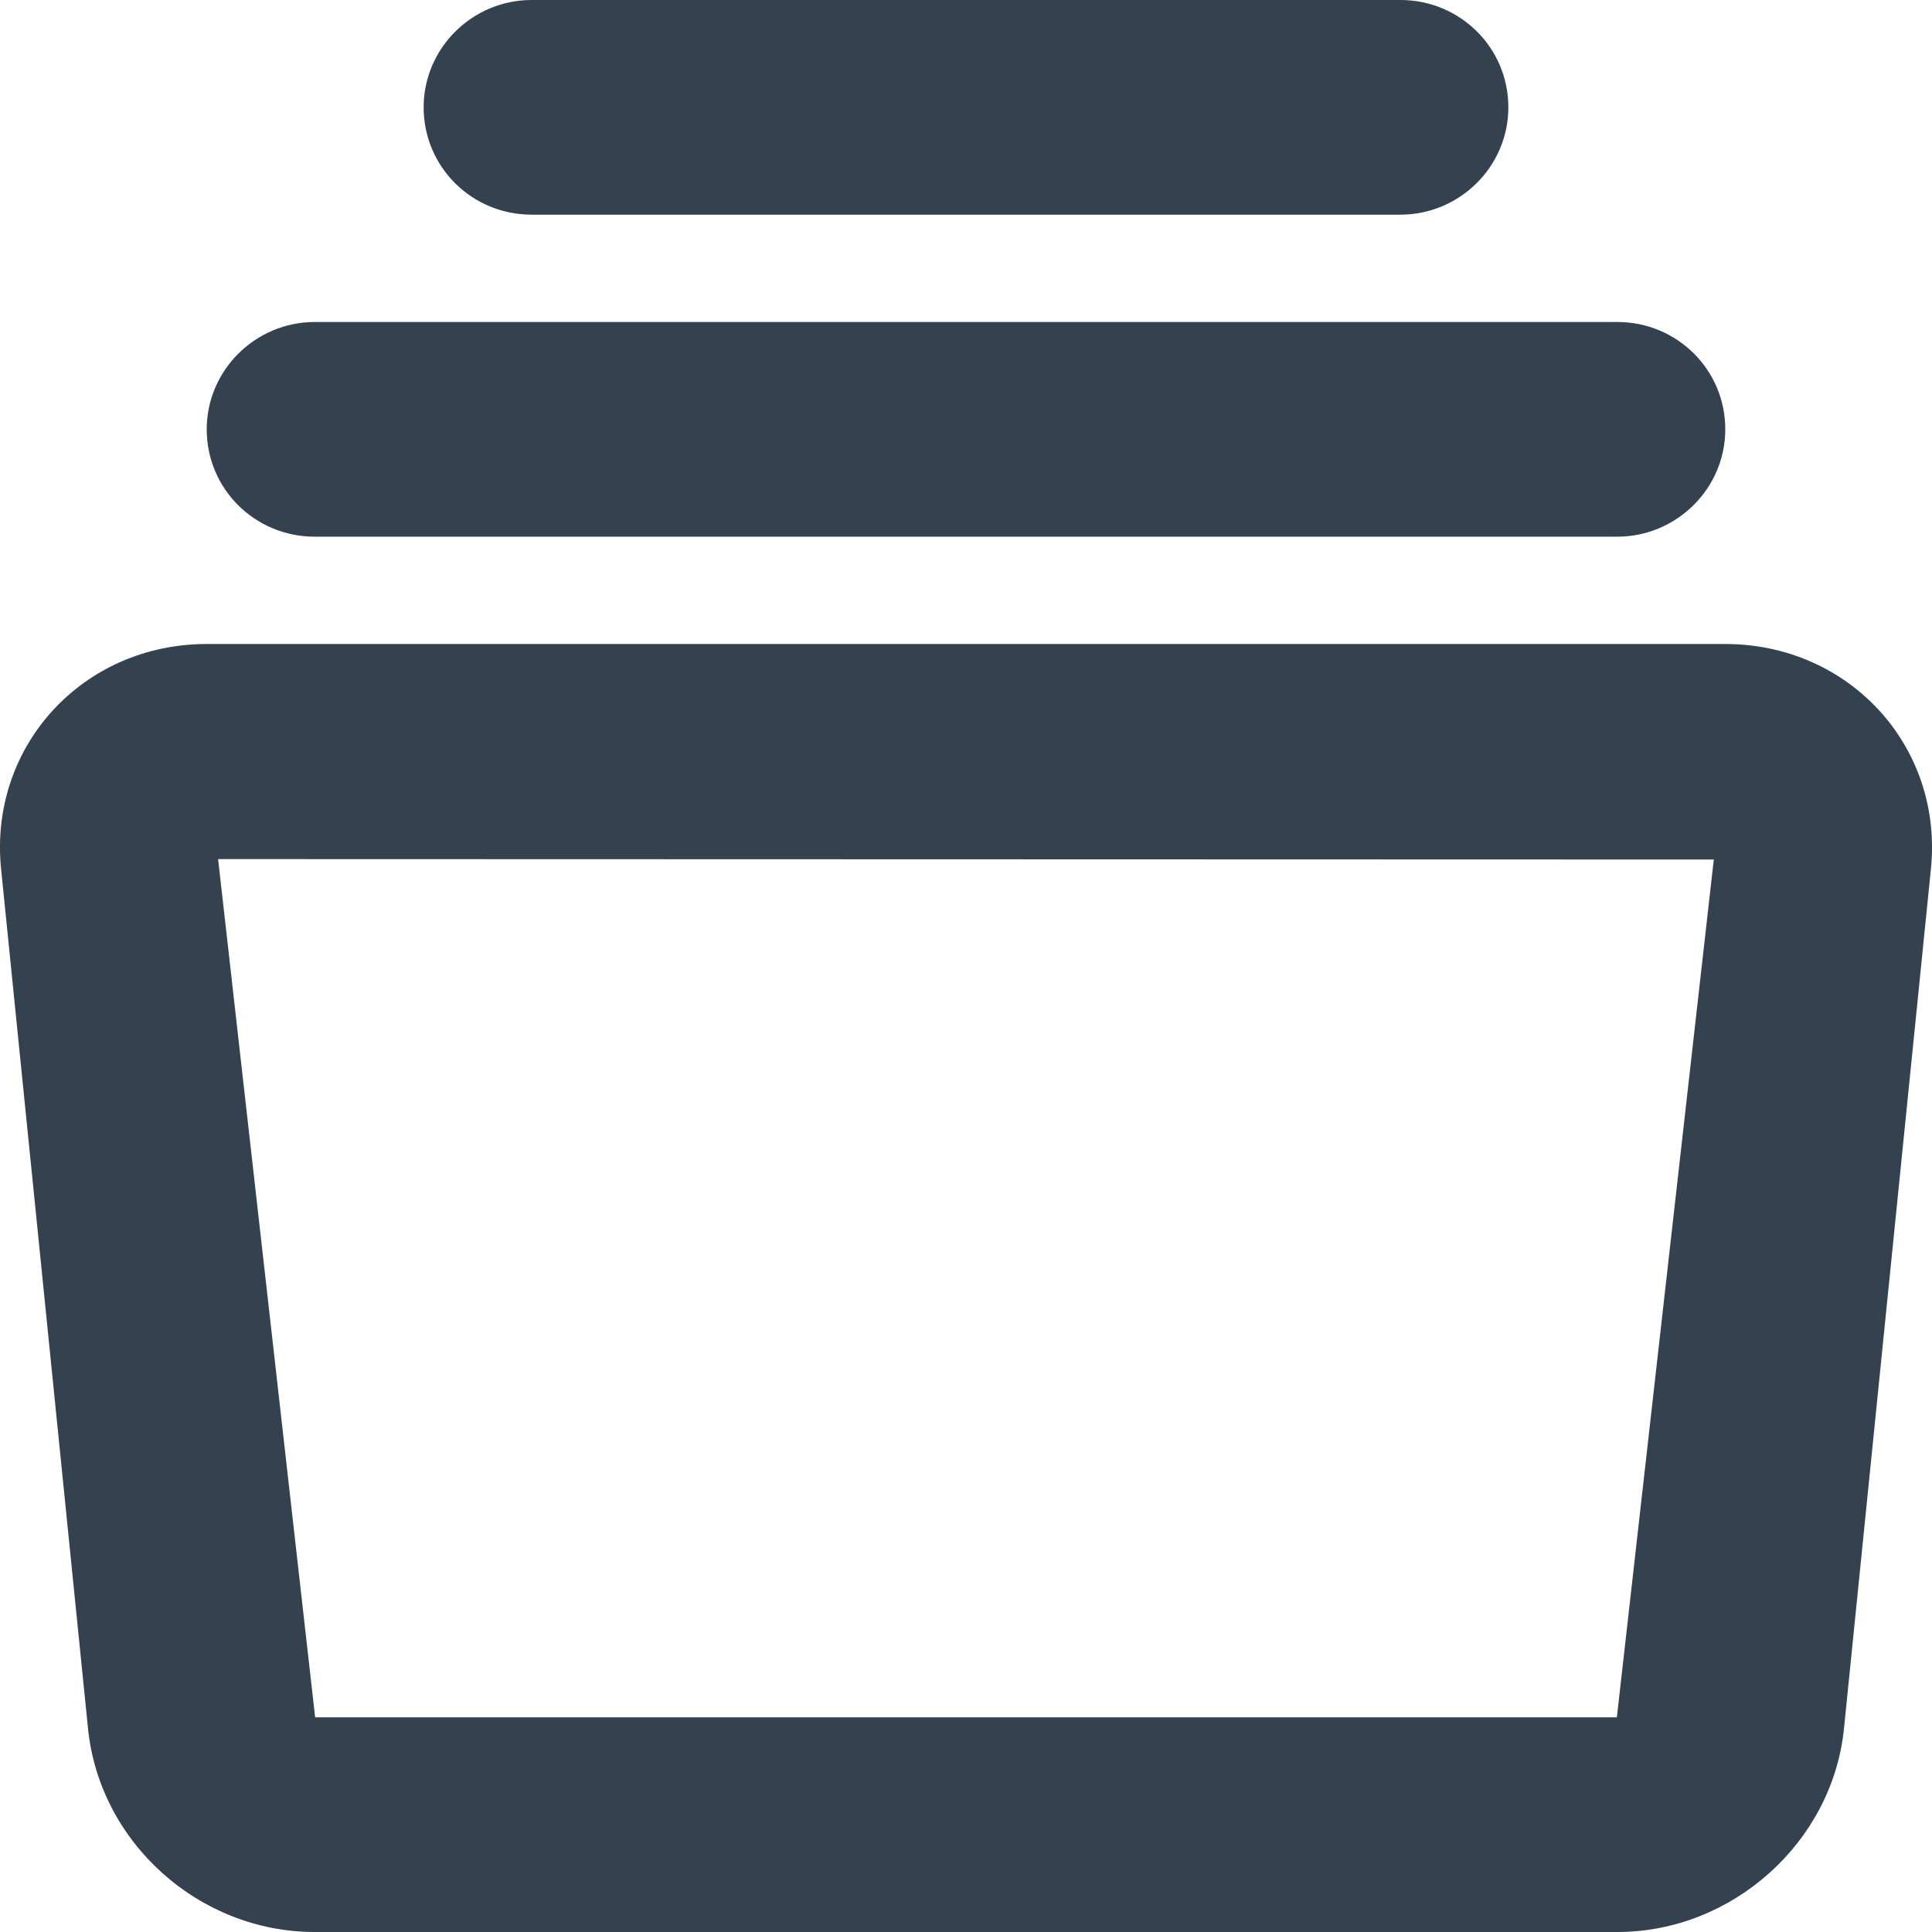
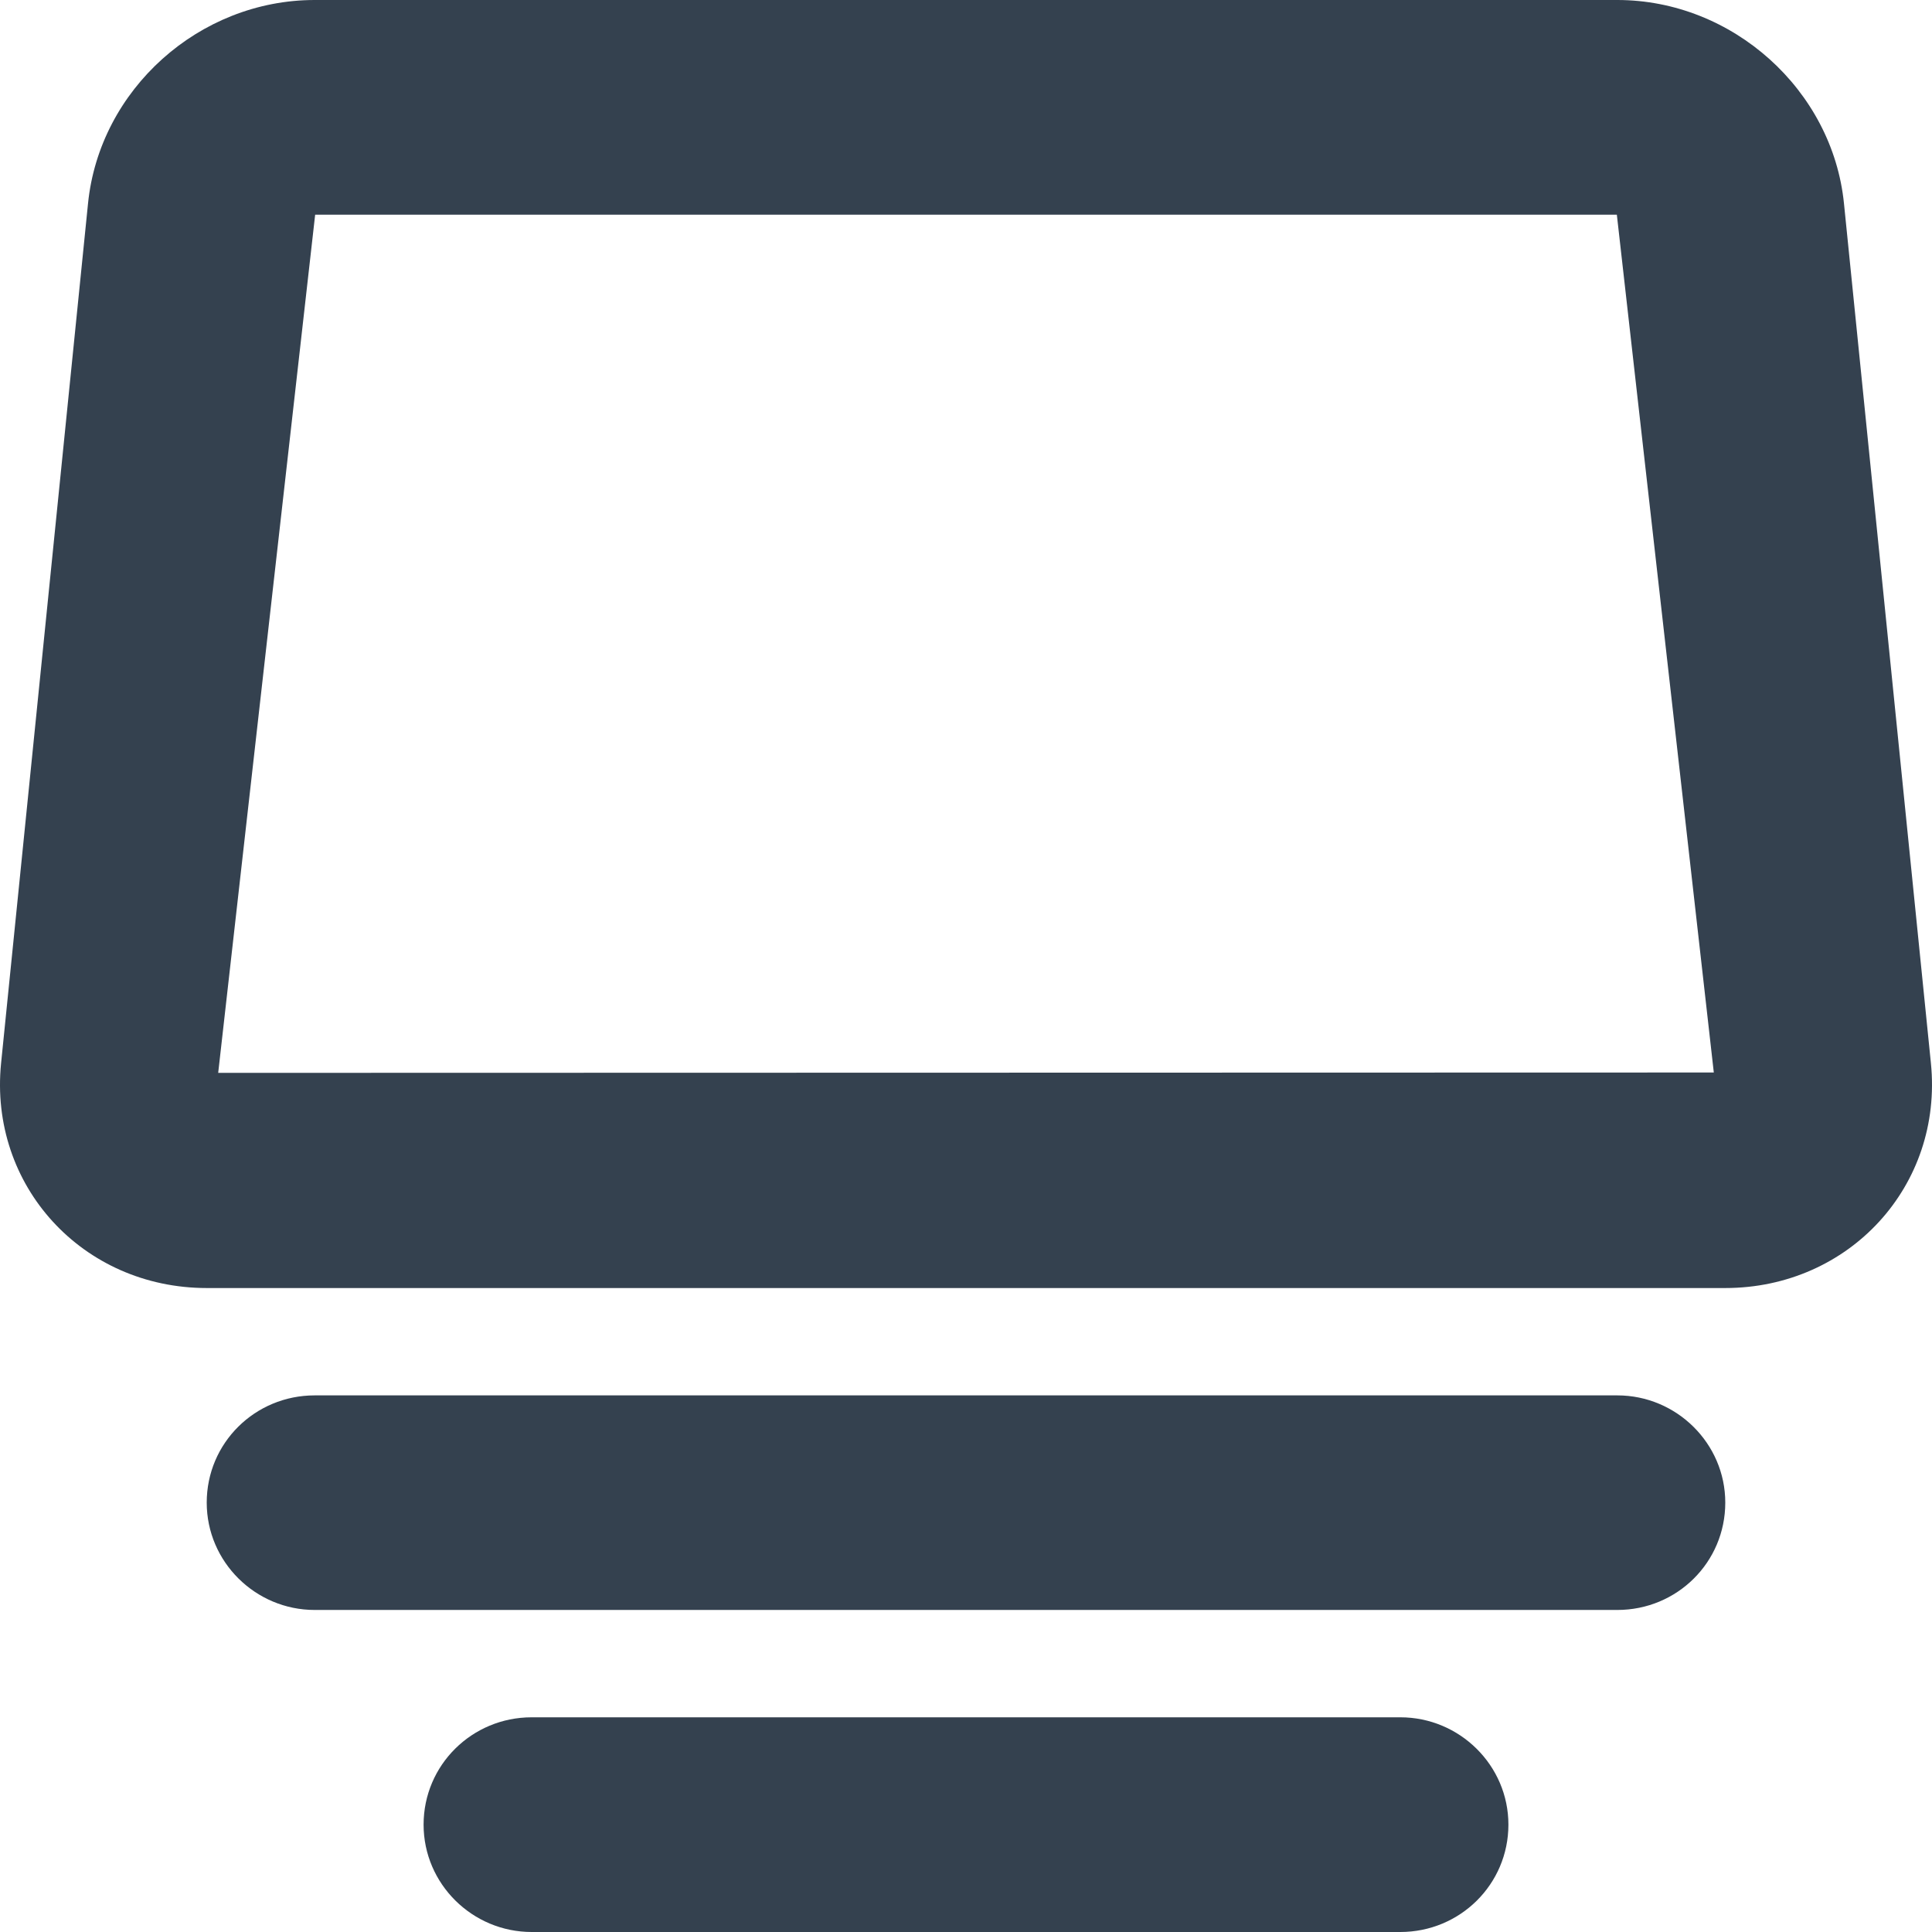
- <svg xmlns="http://www.w3.org/2000/svg" width="18px" height="18px" viewBox="0 0 18 18" version="1.1">
+ <svg xmlns="http://www.w3.org/2000/svg" width="16px" height="16px" viewBox="0 0 16 16" version="1.1">
  <defs />
-   <g id="➡️-Boards-&amp;-Posts" stroke="none" stroke-width="1" fill="none" fill-rule="evenodd">
-     <g id="Nav-Redlines" transform="translate(-652, -308)" fill="#34414F">
-       <path d="M652.82,324.104 L652.01,316.095 C651.895,314.956 652.767,314 653.927,314 L668.073,314 C669.23,314 670.105,314.954 669.99,316.095 L669.18,324.104 C669.073,325.163 668.141,326 667.068,326 L654.932,326 C653.855,326 652.927,325.167 652.82,324.104 Z M667.967,316.008 L654.032,316.004 L654.936,324 L667.064,324 L667.967,316.008 Z M655.947,309 C655.947,308.448 656.401,308 656.953,308 L665.047,308 C665.603,308 666.053,308.444 666.053,309 C666.053,309.552 665.599,310 665.047,310 L656.953,310 C656.397,310 655.947,309.556 655.947,309 Z M653.926,312 C653.926,311.448 654.381,311 654.932,311 L667.068,311 C667.624,311 668.074,311.444 668.074,312 C668.074,312.552 667.619,313 667.068,313 L654.932,313 C654.376,313 653.926,312.556 653.926,312 Z" id="All-posts-icon" />
+   <g id="Post-action" stroke="none" stroke-width="1" fill="none" fill-rule="evenodd">
+     <g id="Must-see-/-June-19" transform="translate(-185, -103)" fill="#34414F">
+       <path d="M185.729,117.315 L185.009,110.195 C184.907,109.183 185.682,108.333 186.713,108.333 L199.287,108.333 C200.316,108.333 201.093,109.181 200.991,110.195 L200.271,117.315 C200.176,118.256 199.347,119 198.394,119 L187.606,119 C186.649,119 185.824,118.259 185.729,117.315 Z M199.193,110.118 L186.807,110.115 L187.61,117.222 L198.39,117.222 L199.193,110.118 Z M188.508,103.889 C188.508,103.398 188.912,103 189.403,103 L196.597,103 C197.091,103 197.492,103.395 197.492,103.889 C197.492,104.38 197.088,104.778 196.597,104.778 L189.403,104.778 C188.909,104.778 188.508,104.383 188.508,103.889 Z M186.712,106.556 C186.712,106.065 187.116,105.667 187.606,105.667 L198.394,105.667 C198.888,105.667 199.288,106.061 199.288,106.556 C199.288,107.046 198.884,107.444 198.394,107.444 L187.606,107.444 C187.112,107.444 186.712,107.05 186.712,106.556 Z" id="All-posts-icon" transform="translate(193, 111) scale(1, -1) translate(-193, -111) " />
    </g>
  </g>
</svg>
